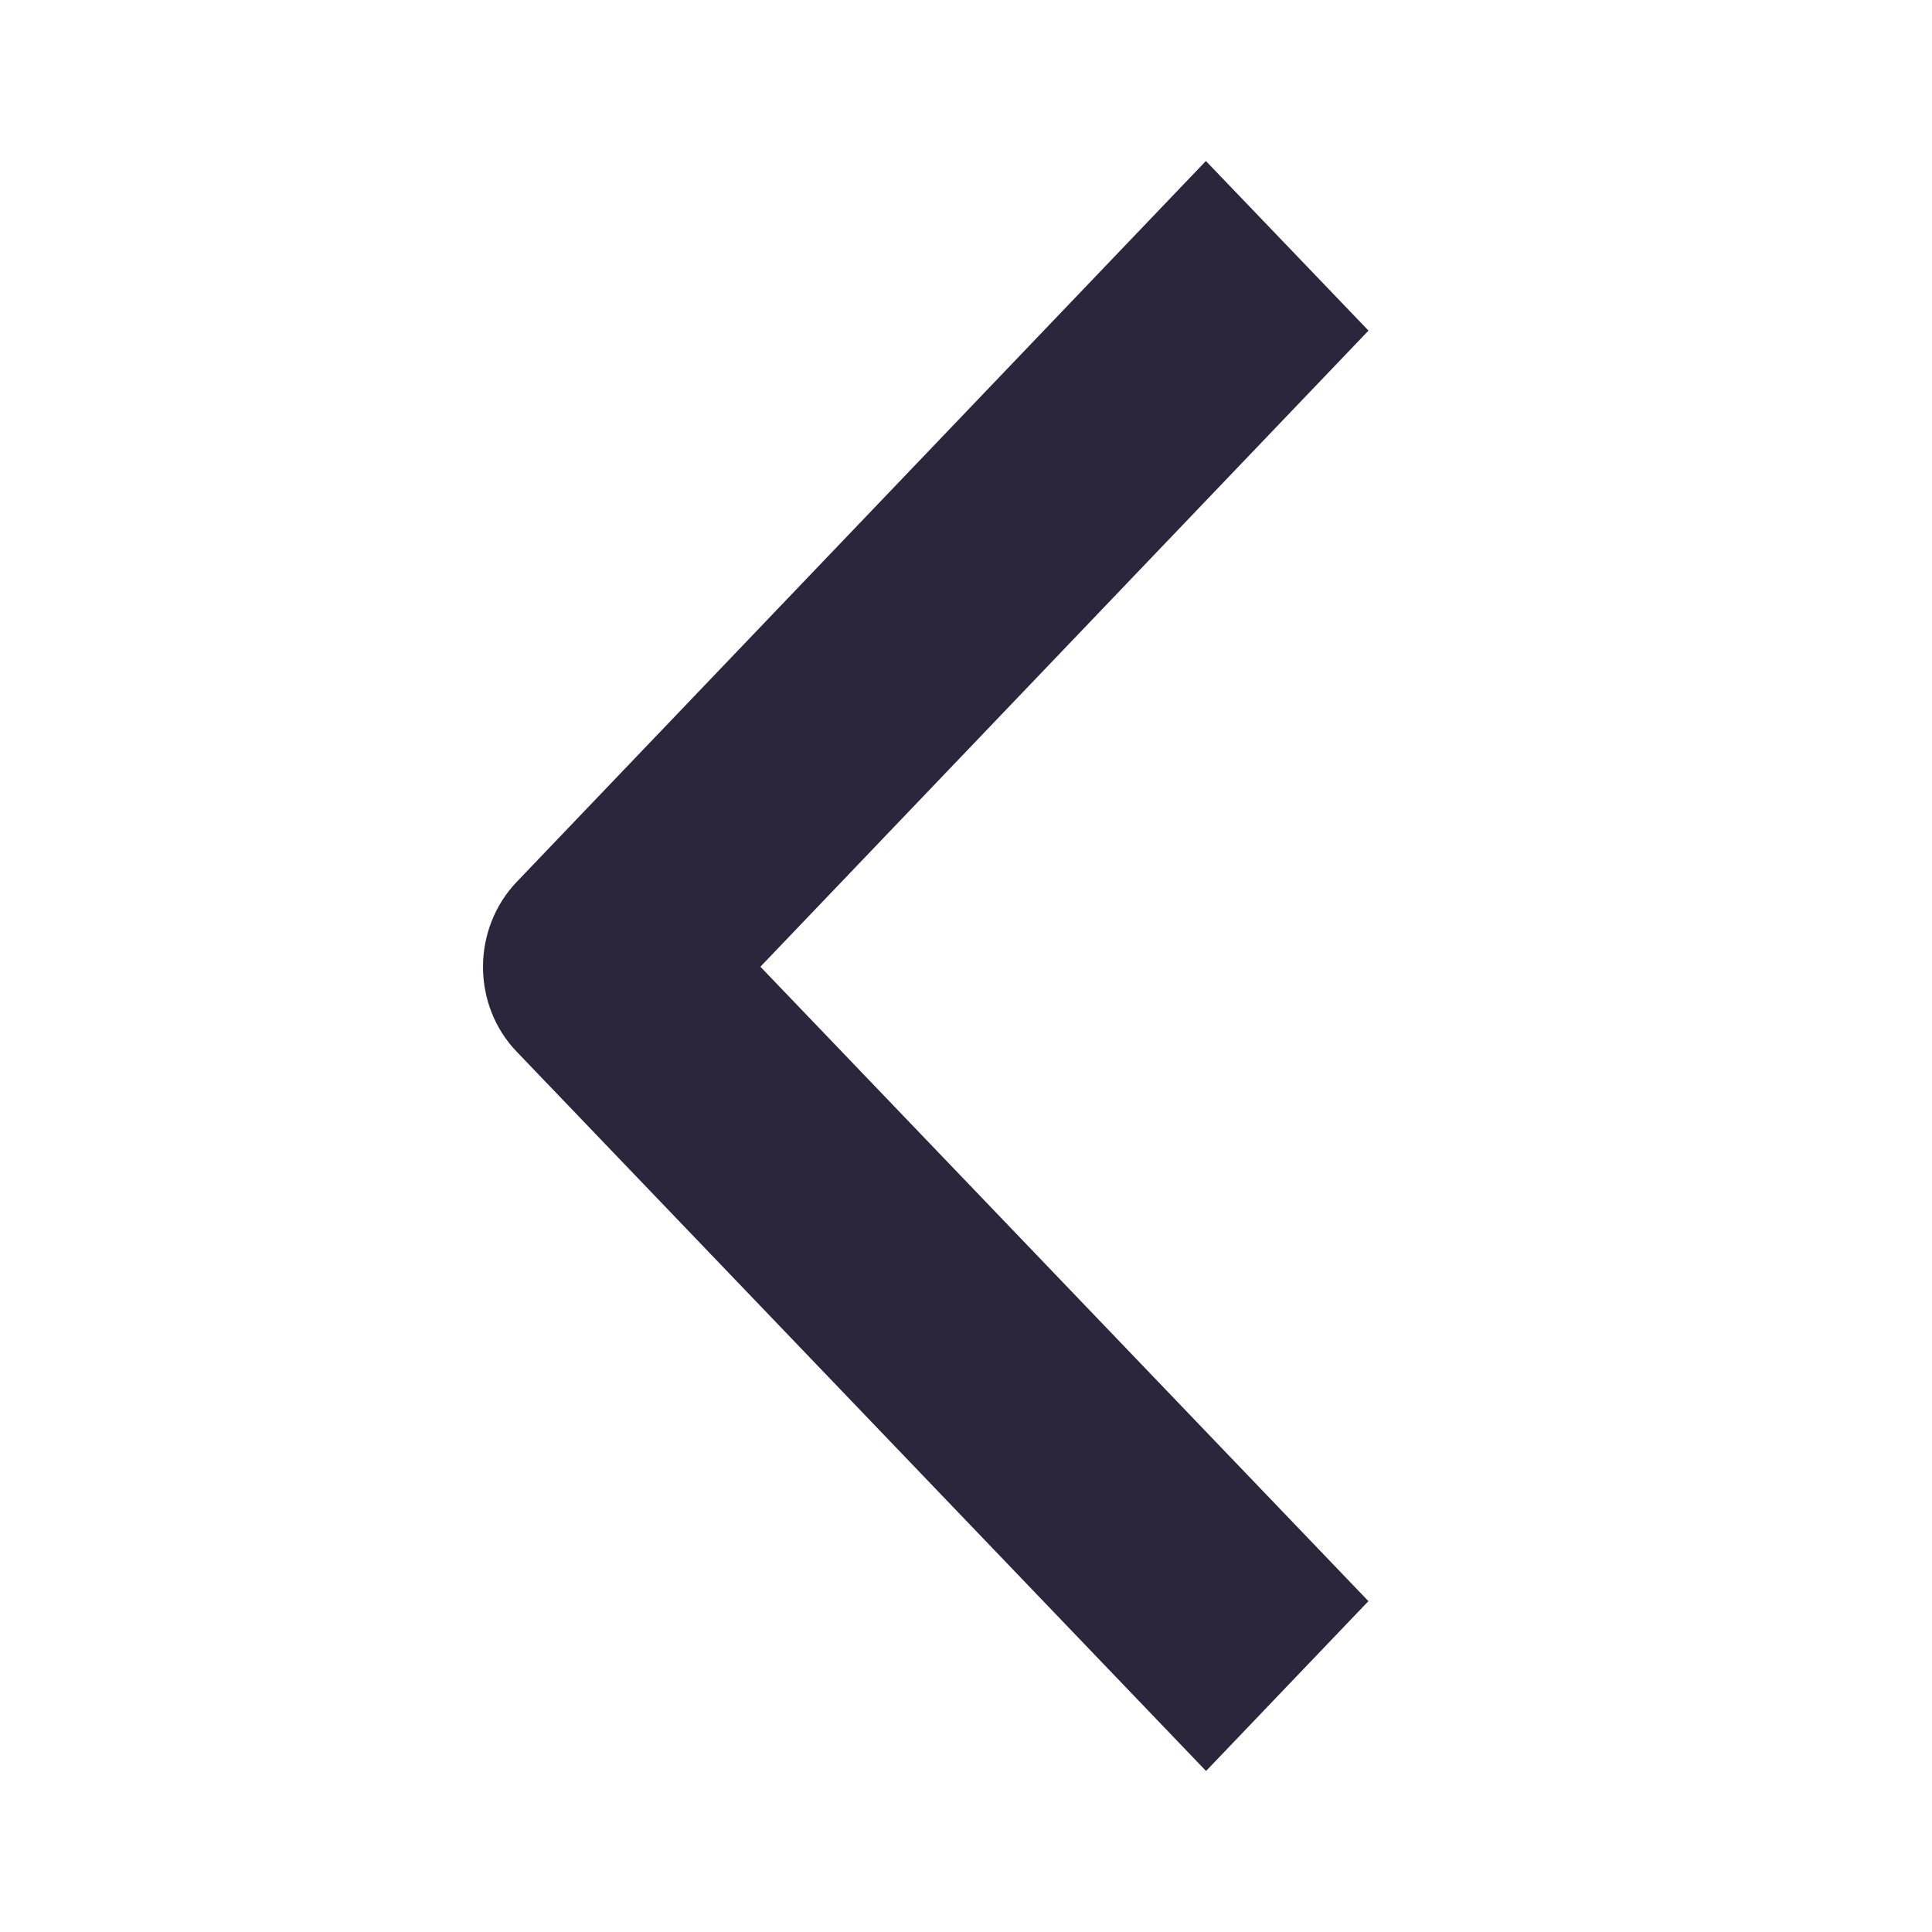
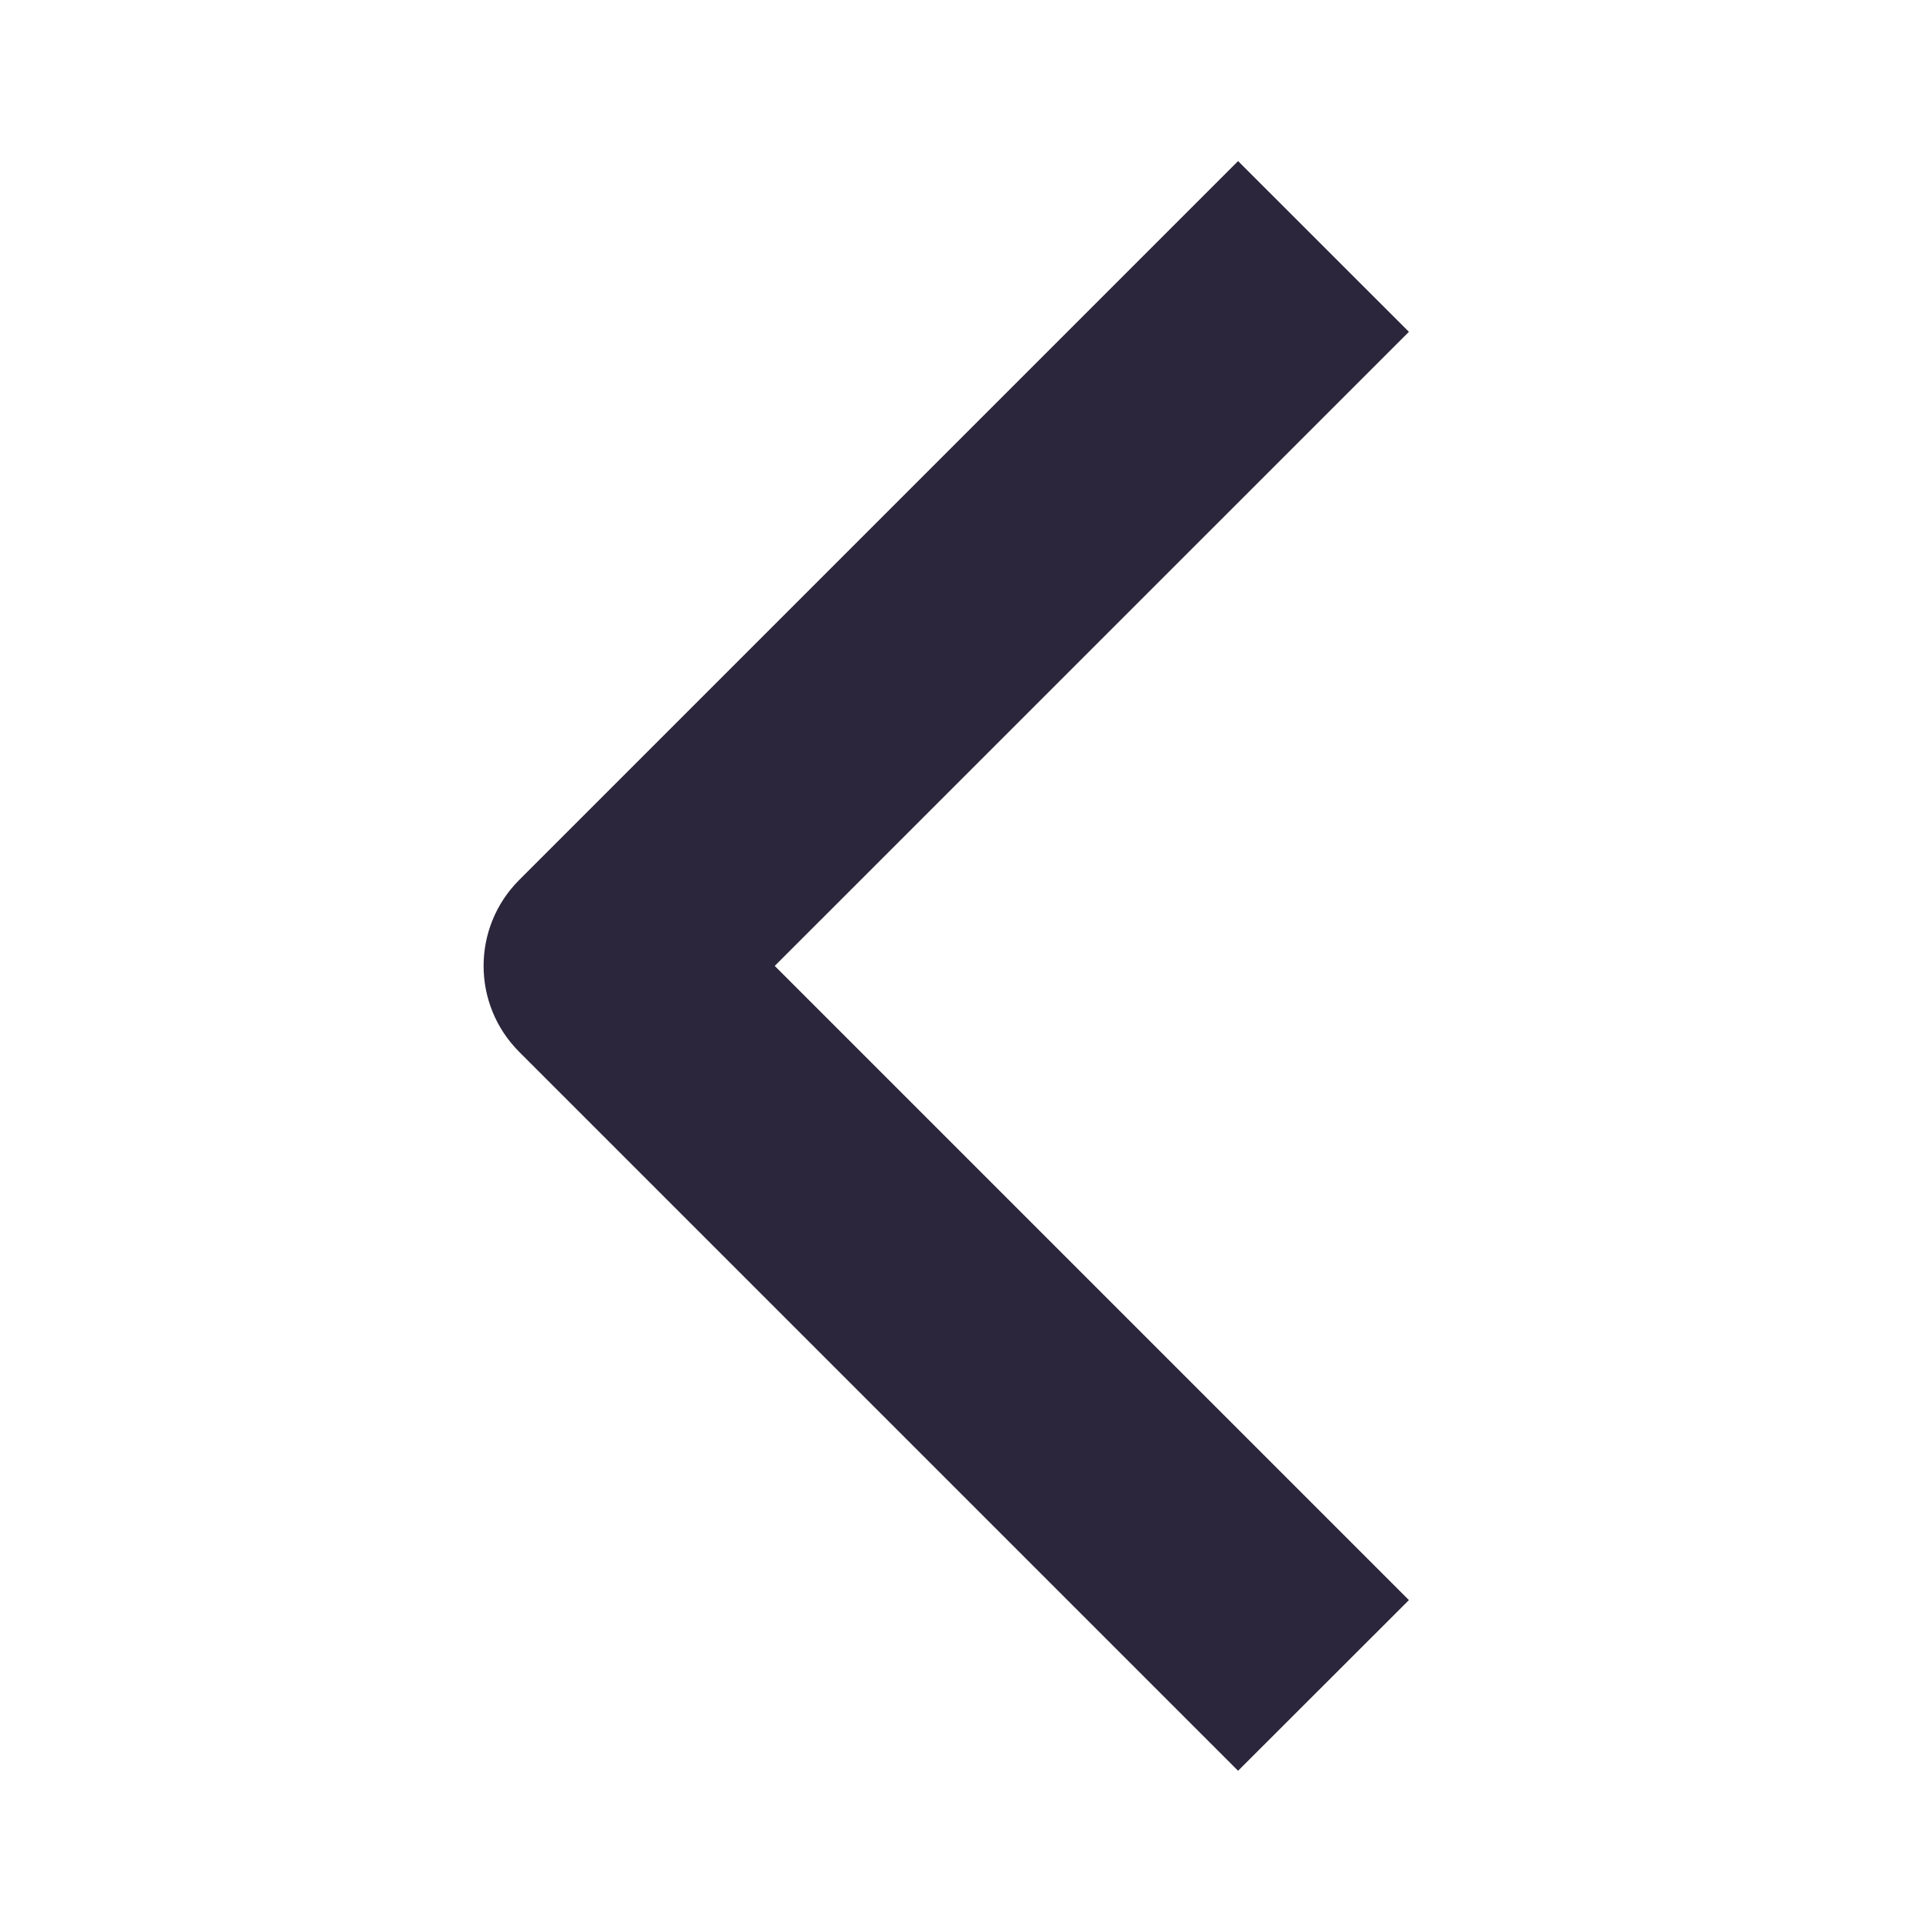
<svg xmlns="http://www.w3.org/2000/svg" fill="none" viewBox="0 0 24 24">
-   <path data-follow-fill="#2B263B" fill-rule="evenodd" clip-rule="evenodd" d="M6.419 13.065 14.982 22l2.017-2.11-7.553-7.881L17 4.107 14.98 2l-8.563 8.957c-.267.28-.417.659-.417 1.054 0 .396.15.775.419 1.054Z" fill="#2B263B" />
+   <path fill="#2B263B" d="m6.45 13.067 8.93 8.93 2.122-2.12-7.878-7.878 7.878-7.877-2.122-2.121-8.93 8.93a1.51 1.51 0 0 0 0 2.136Z" data-follow-fill="#2B263B" />
</svg>
